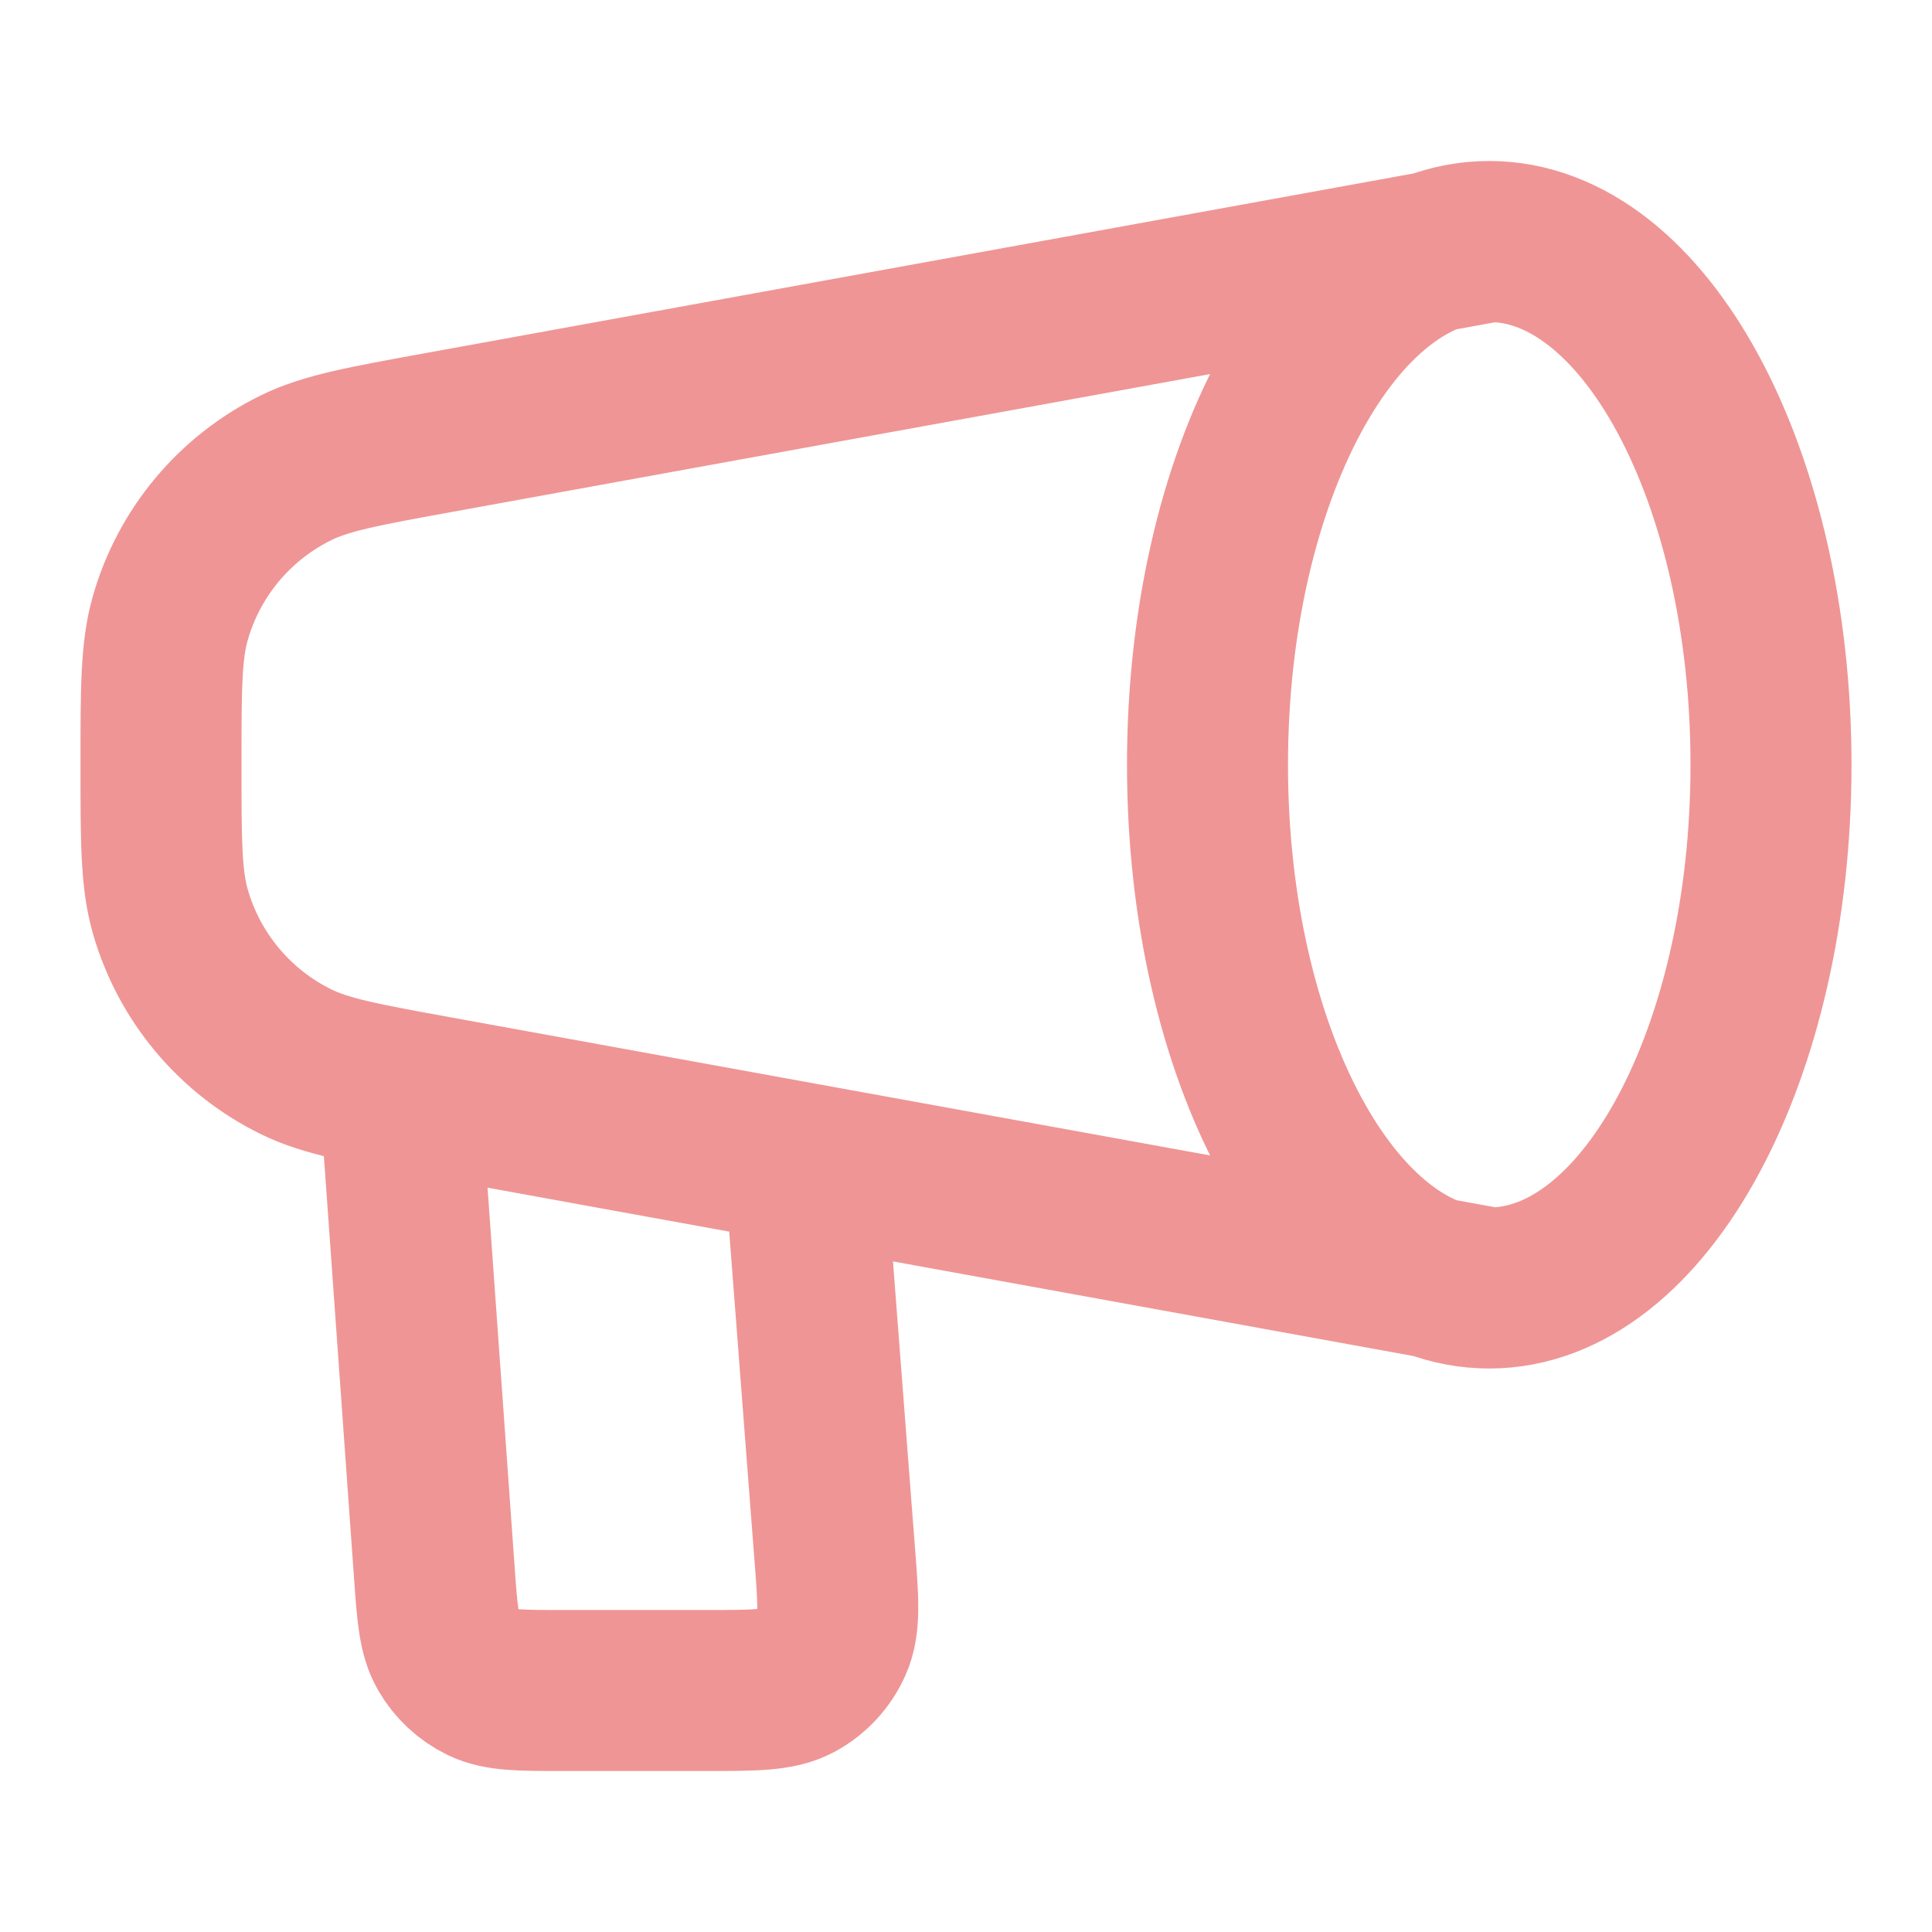
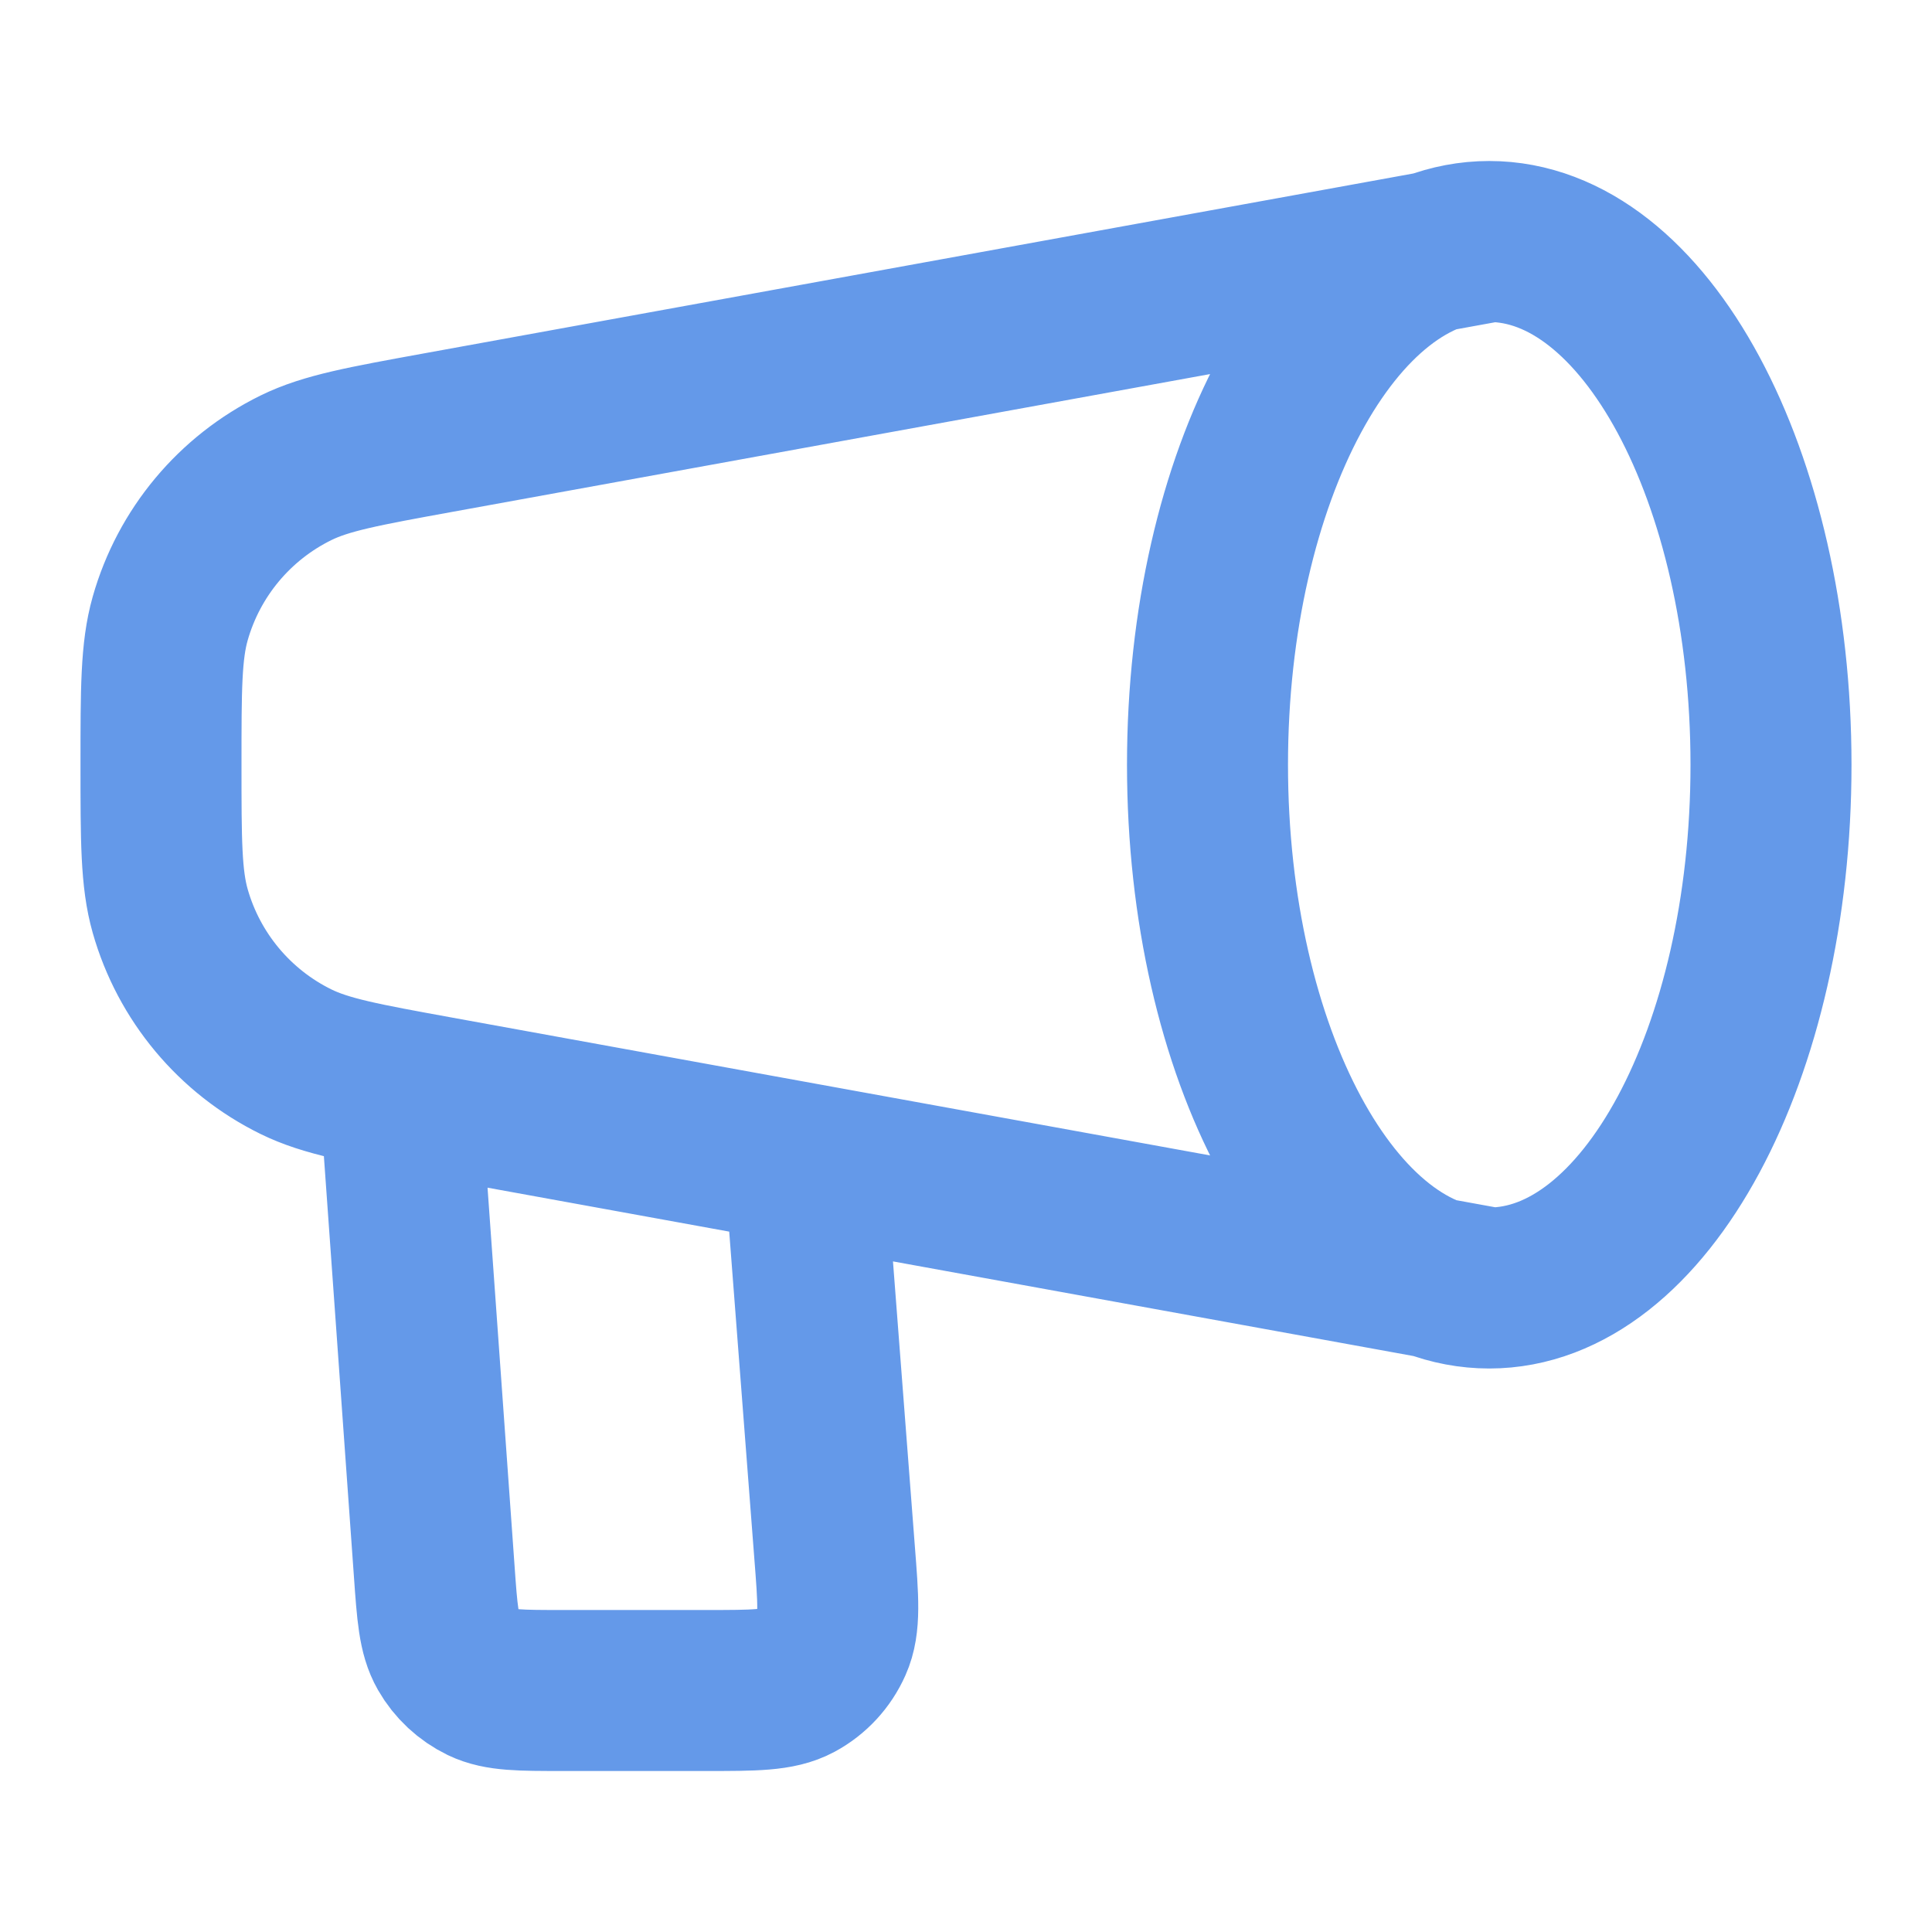
<svg xmlns="http://www.w3.org/2000/svg" width="24" height="24" viewBox="0 0 24 24" fill="none">
-   <path d="M18.5 16C20.433 16 22 13.09 22 9.5C22 5.91 20.433 3 18.5 3M18.5 16C16.567 16 15 13.09 15 9.5C15 5.91 16.567 3 18.5 3M18.5 16L5.444 13.626C4.516 13.457 4.052 13.373 3.677 13.189C2.914 12.814 2.346 12.133 2.114 11.316C2 10.914 2 10.443 2 9.5C2 8.557 2 8.086 2.114 7.684C2.346 6.866 2.914 6.186 3.677 5.811C4.052 5.627 4.516 5.543 5.444 5.374L18.5 3M5 14L5.394 19.514C5.431 20.038 5.45 20.299 5.564 20.498C5.664 20.673 5.815 20.813 5.996 20.901C6.202 21 6.465 21 6.99 21H8.772C9.372 21 9.672 21 9.895 20.88C10.09 20.775 10.244 20.608 10.334 20.405C10.437 20.175 10.414 19.876 10.367 19.277L10 14.5" stroke="#EF9595" stroke-width="2" stroke-linecap="round" stroke-linejoin="round" />
+   <path d="M18.5 16C20.433 16 22 13.09 22 9.5C22 5.91 20.433 3 18.5 3M18.5 16C16.567 16 15 13.09 15 9.5C15 5.91 16.567 3 18.5 3M18.5 16L5.444 13.626C4.516 13.457 4.052 13.373 3.677 13.189C2.914 12.814 2.346 12.133 2.114 11.316C2 10.914 2 10.443 2 9.5C2 8.557 2 8.086 2.114 7.684C2.346 6.866 2.914 6.186 3.677 5.811C4.052 5.627 4.516 5.543 5.444 5.374L18.5 3M5 14L5.394 19.514C5.431 20.038 5.45 20.299 5.564 20.498C5.664 20.673 5.815 20.813 5.996 20.901C6.202 21 6.465 21 6.99 21H8.772C9.372 21 9.672 21 9.895 20.88C10.09 20.775 10.244 20.608 10.334 20.405C10.437 20.175 10.414 19.876 10.367 19.277L10 14.5" stroke="#6499E9" stroke-width="2" stroke-linecap="round" stroke-linejoin="round" />
</svg>
